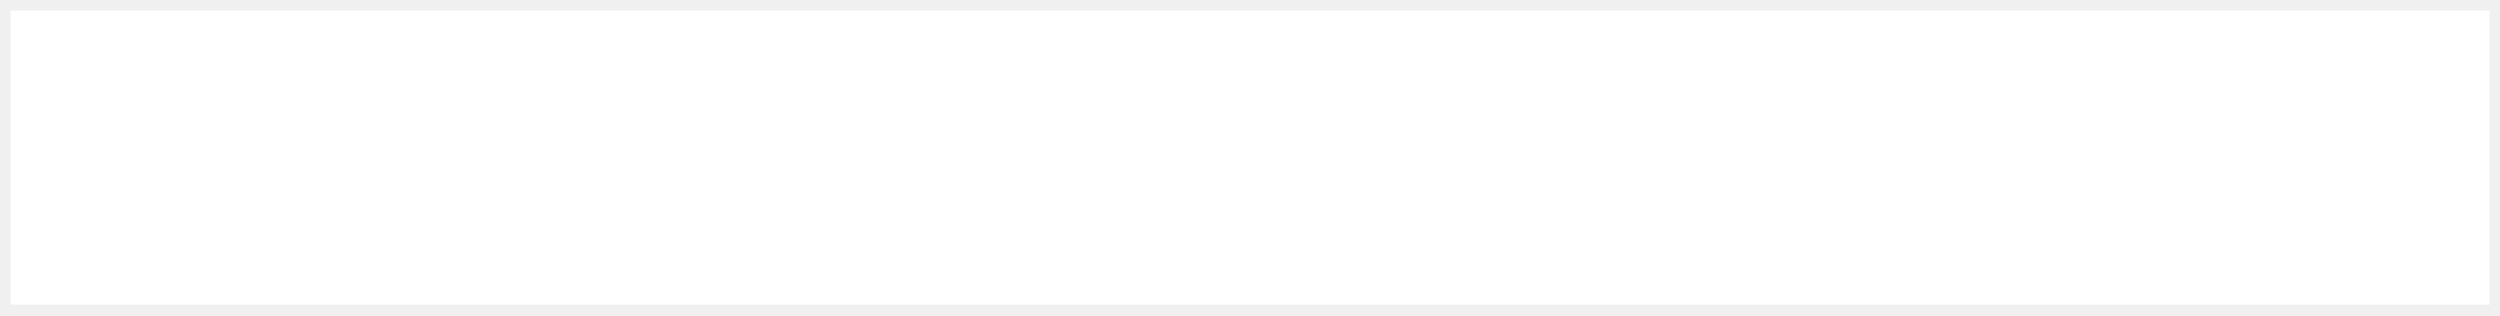
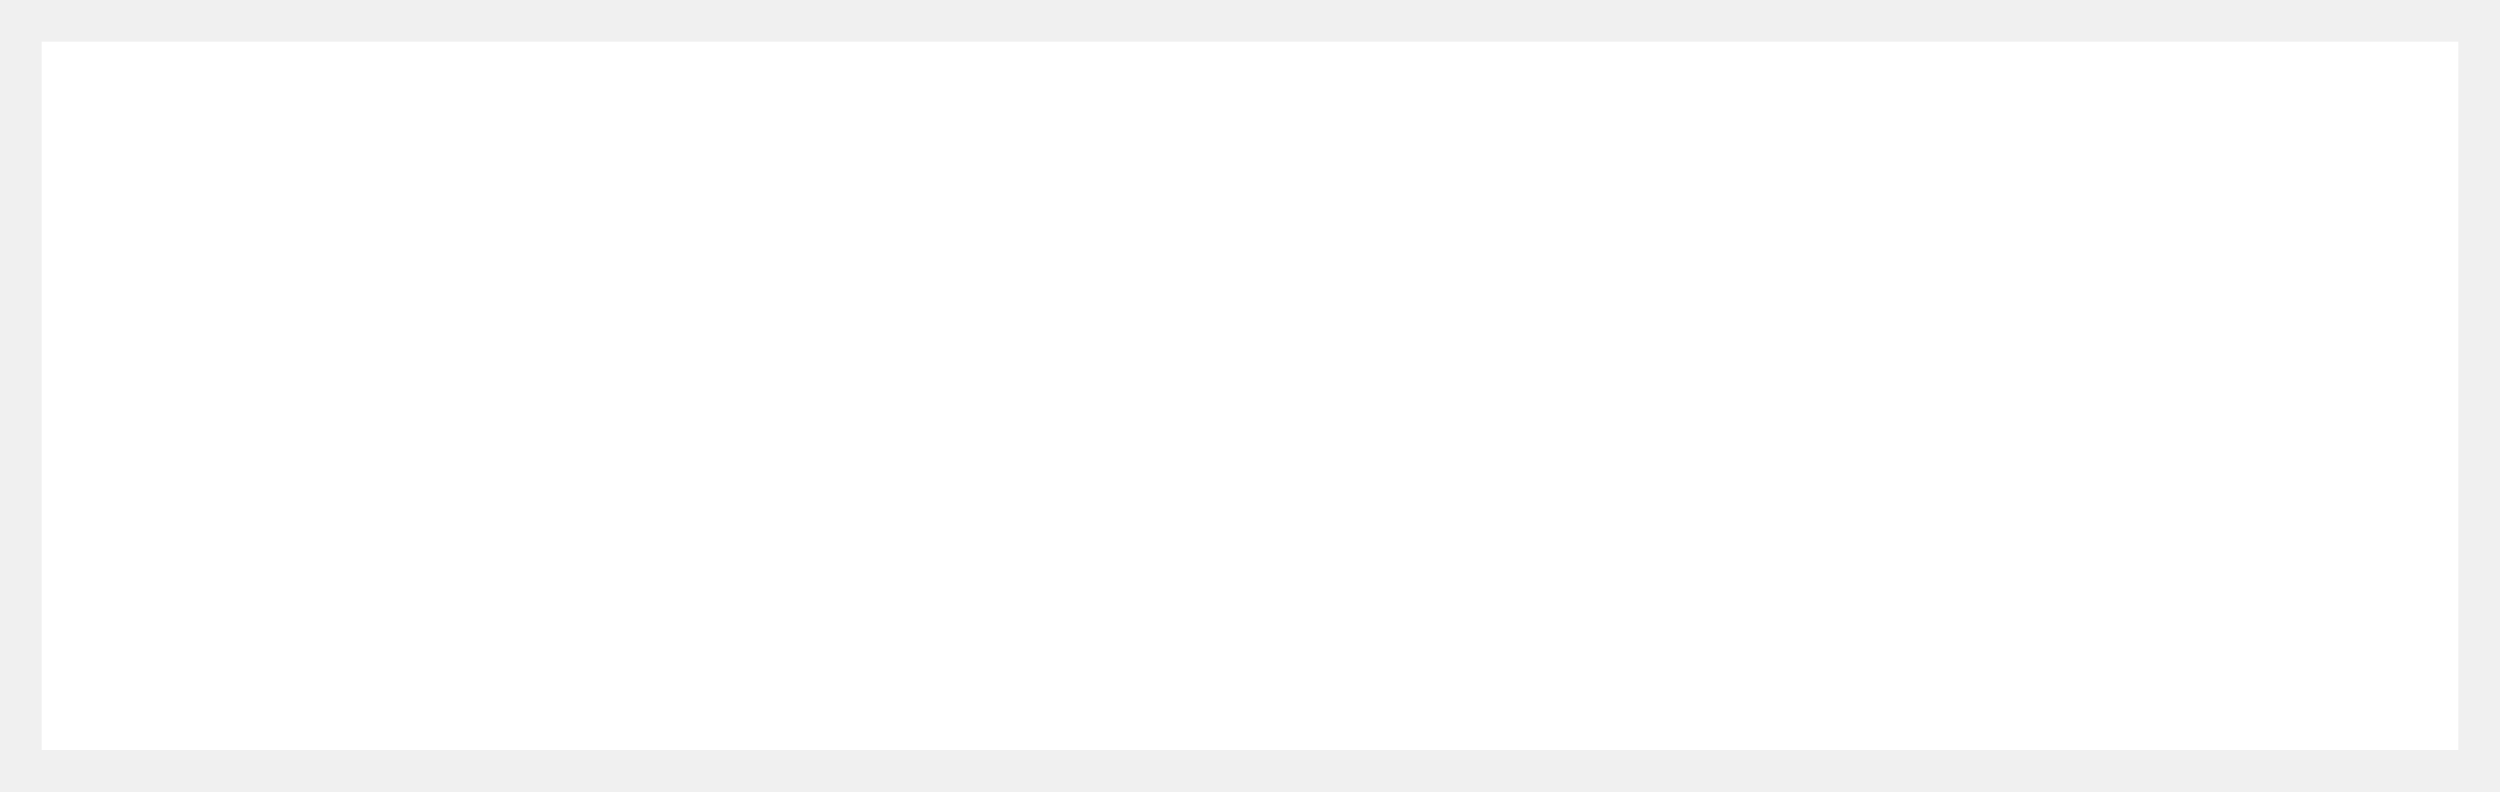
- <svg xmlns="http://www.w3.org/2000/svg" version="1.1" width="238px" height="30px">
-   <g transform="matrix(1 0 0 1 -1534 -386 )">
-     <path d="M 1535 387  L 1771 387  L 1771 415  L 1535 415  L 1535 387  Z " fill-rule="nonzero" fill="#ffffff" stroke="none" />
+ <svg xmlns="http://www.w3.org/2000/svg" version="1.1" width="60px" height="19px">
+   <g transform="matrix(1 0 0 1 -864 -640 )">
+     <path d="M 865 641  L 923 641  L 923 658  L 865 658  L 865 641  Z " fill-rule="nonzero" fill="#ffffff" stroke="none" />
  </g>
</svg>
